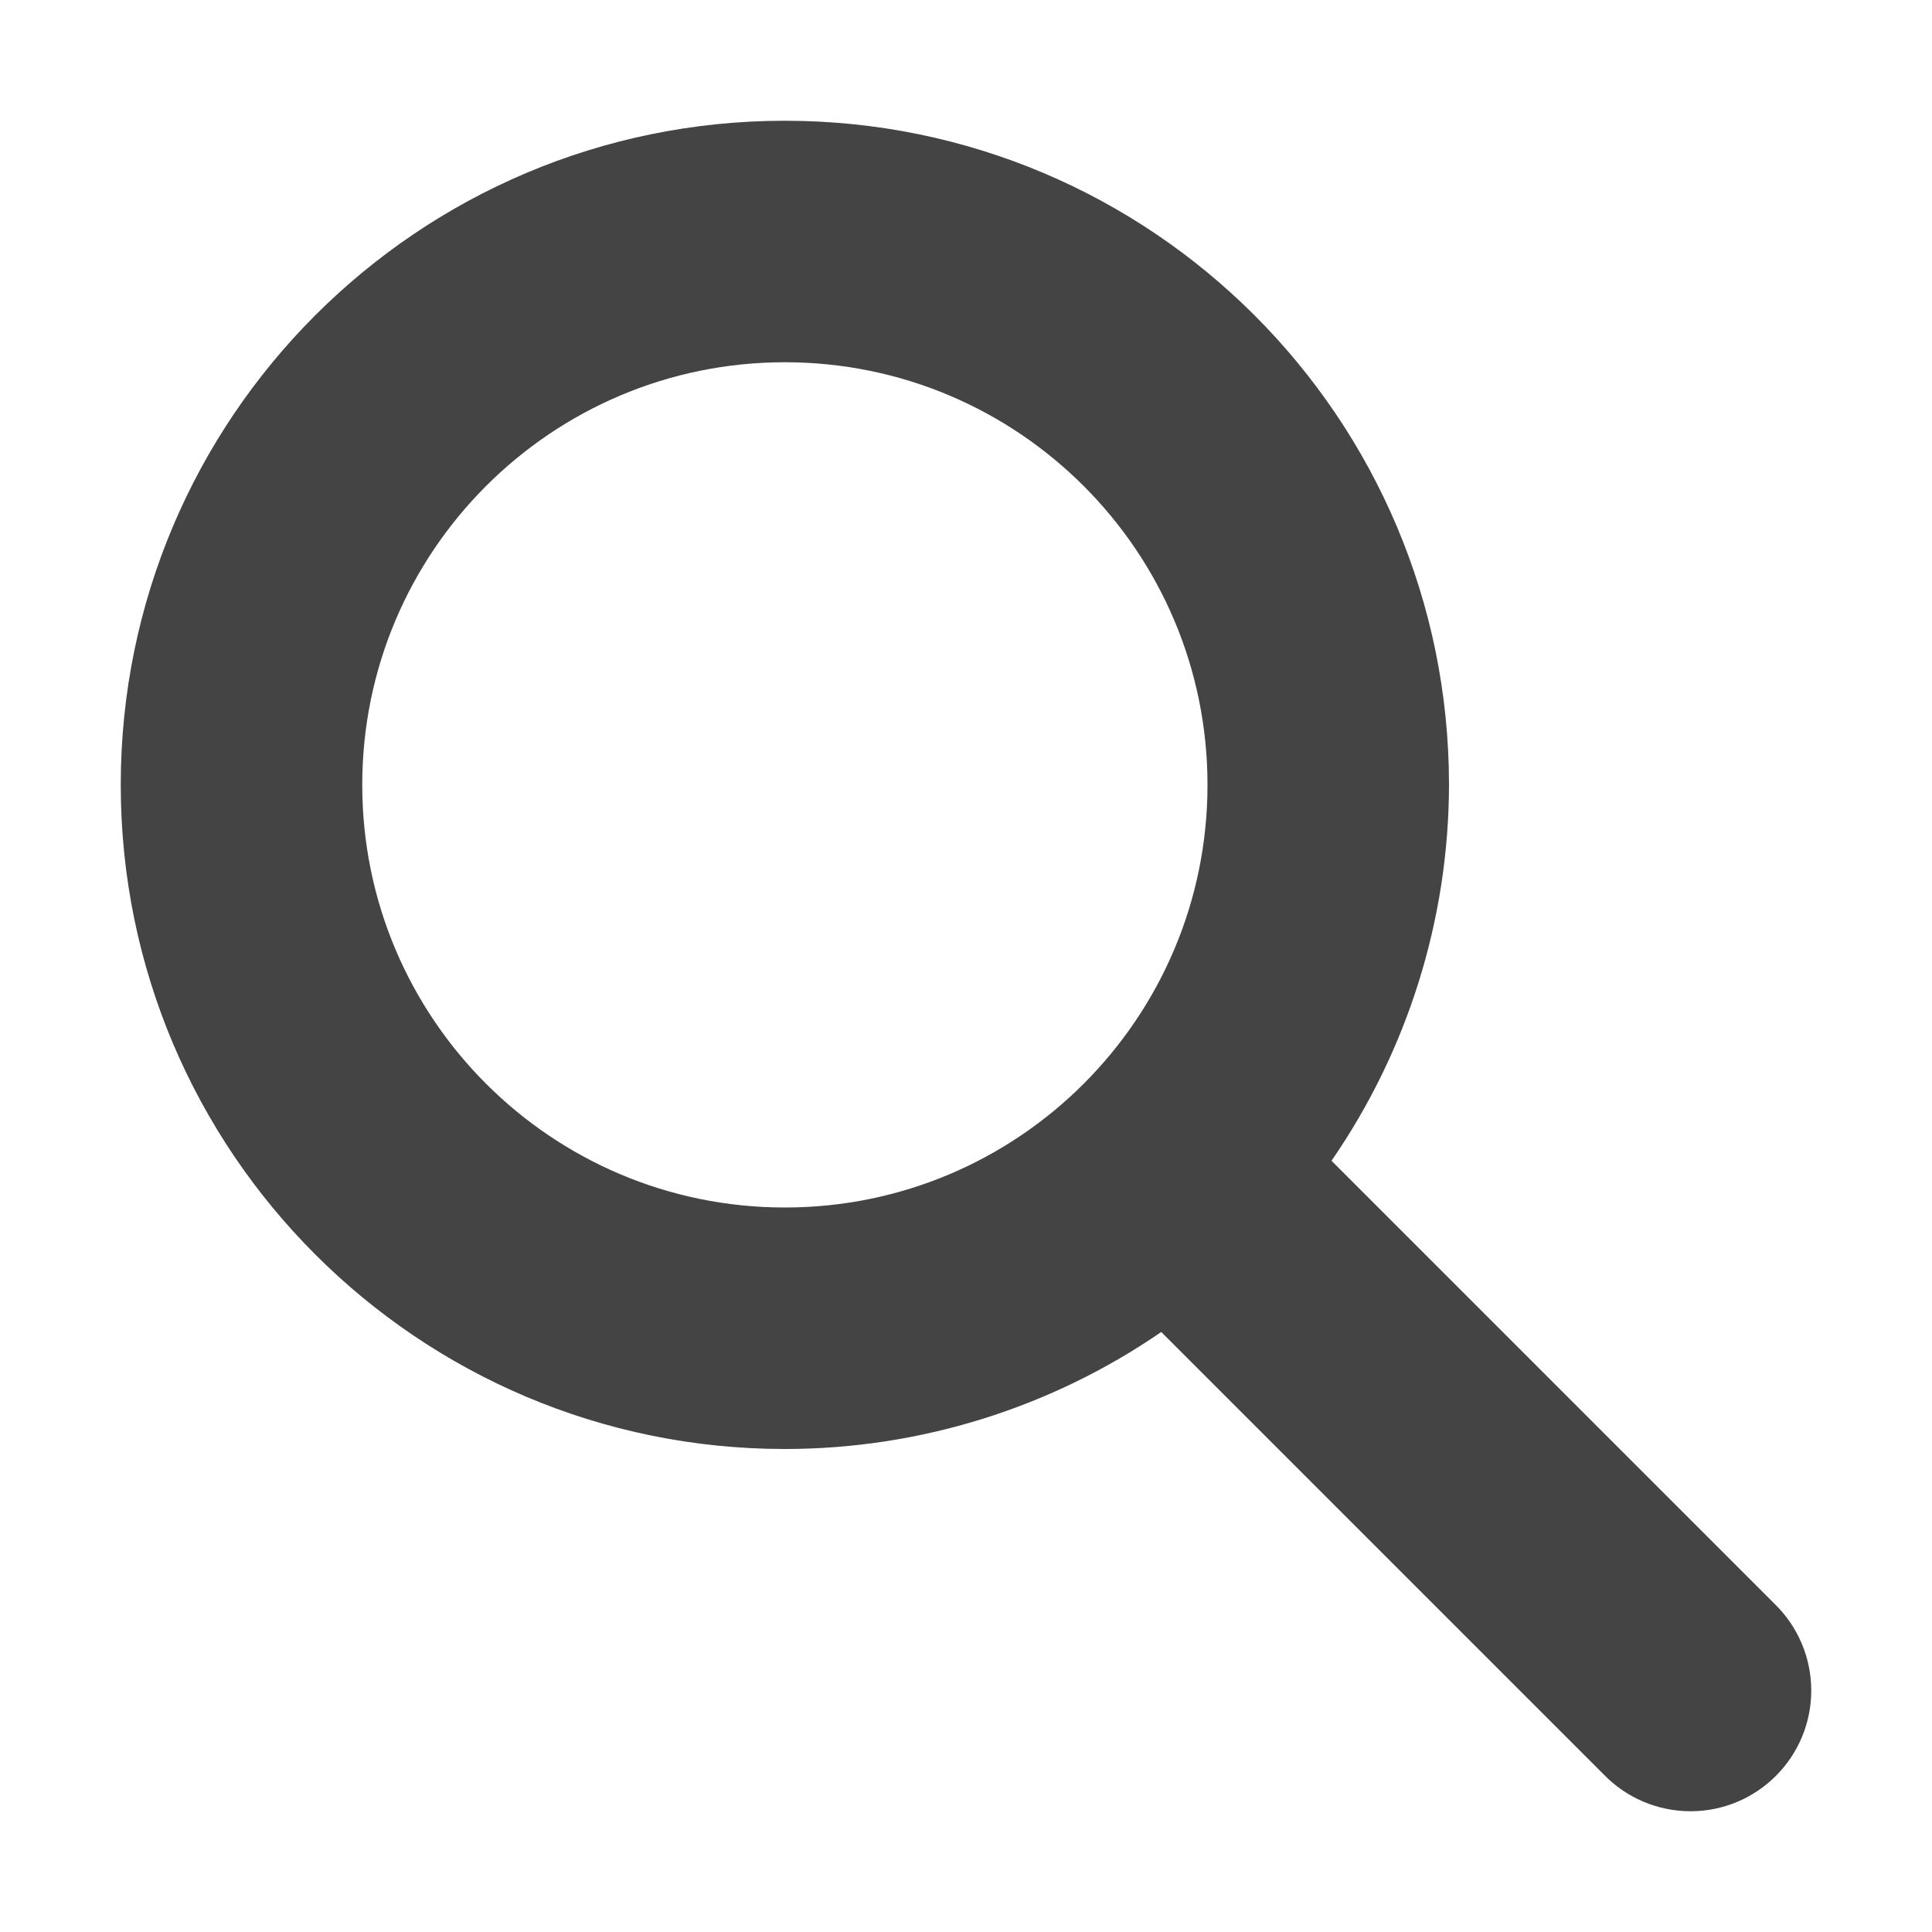
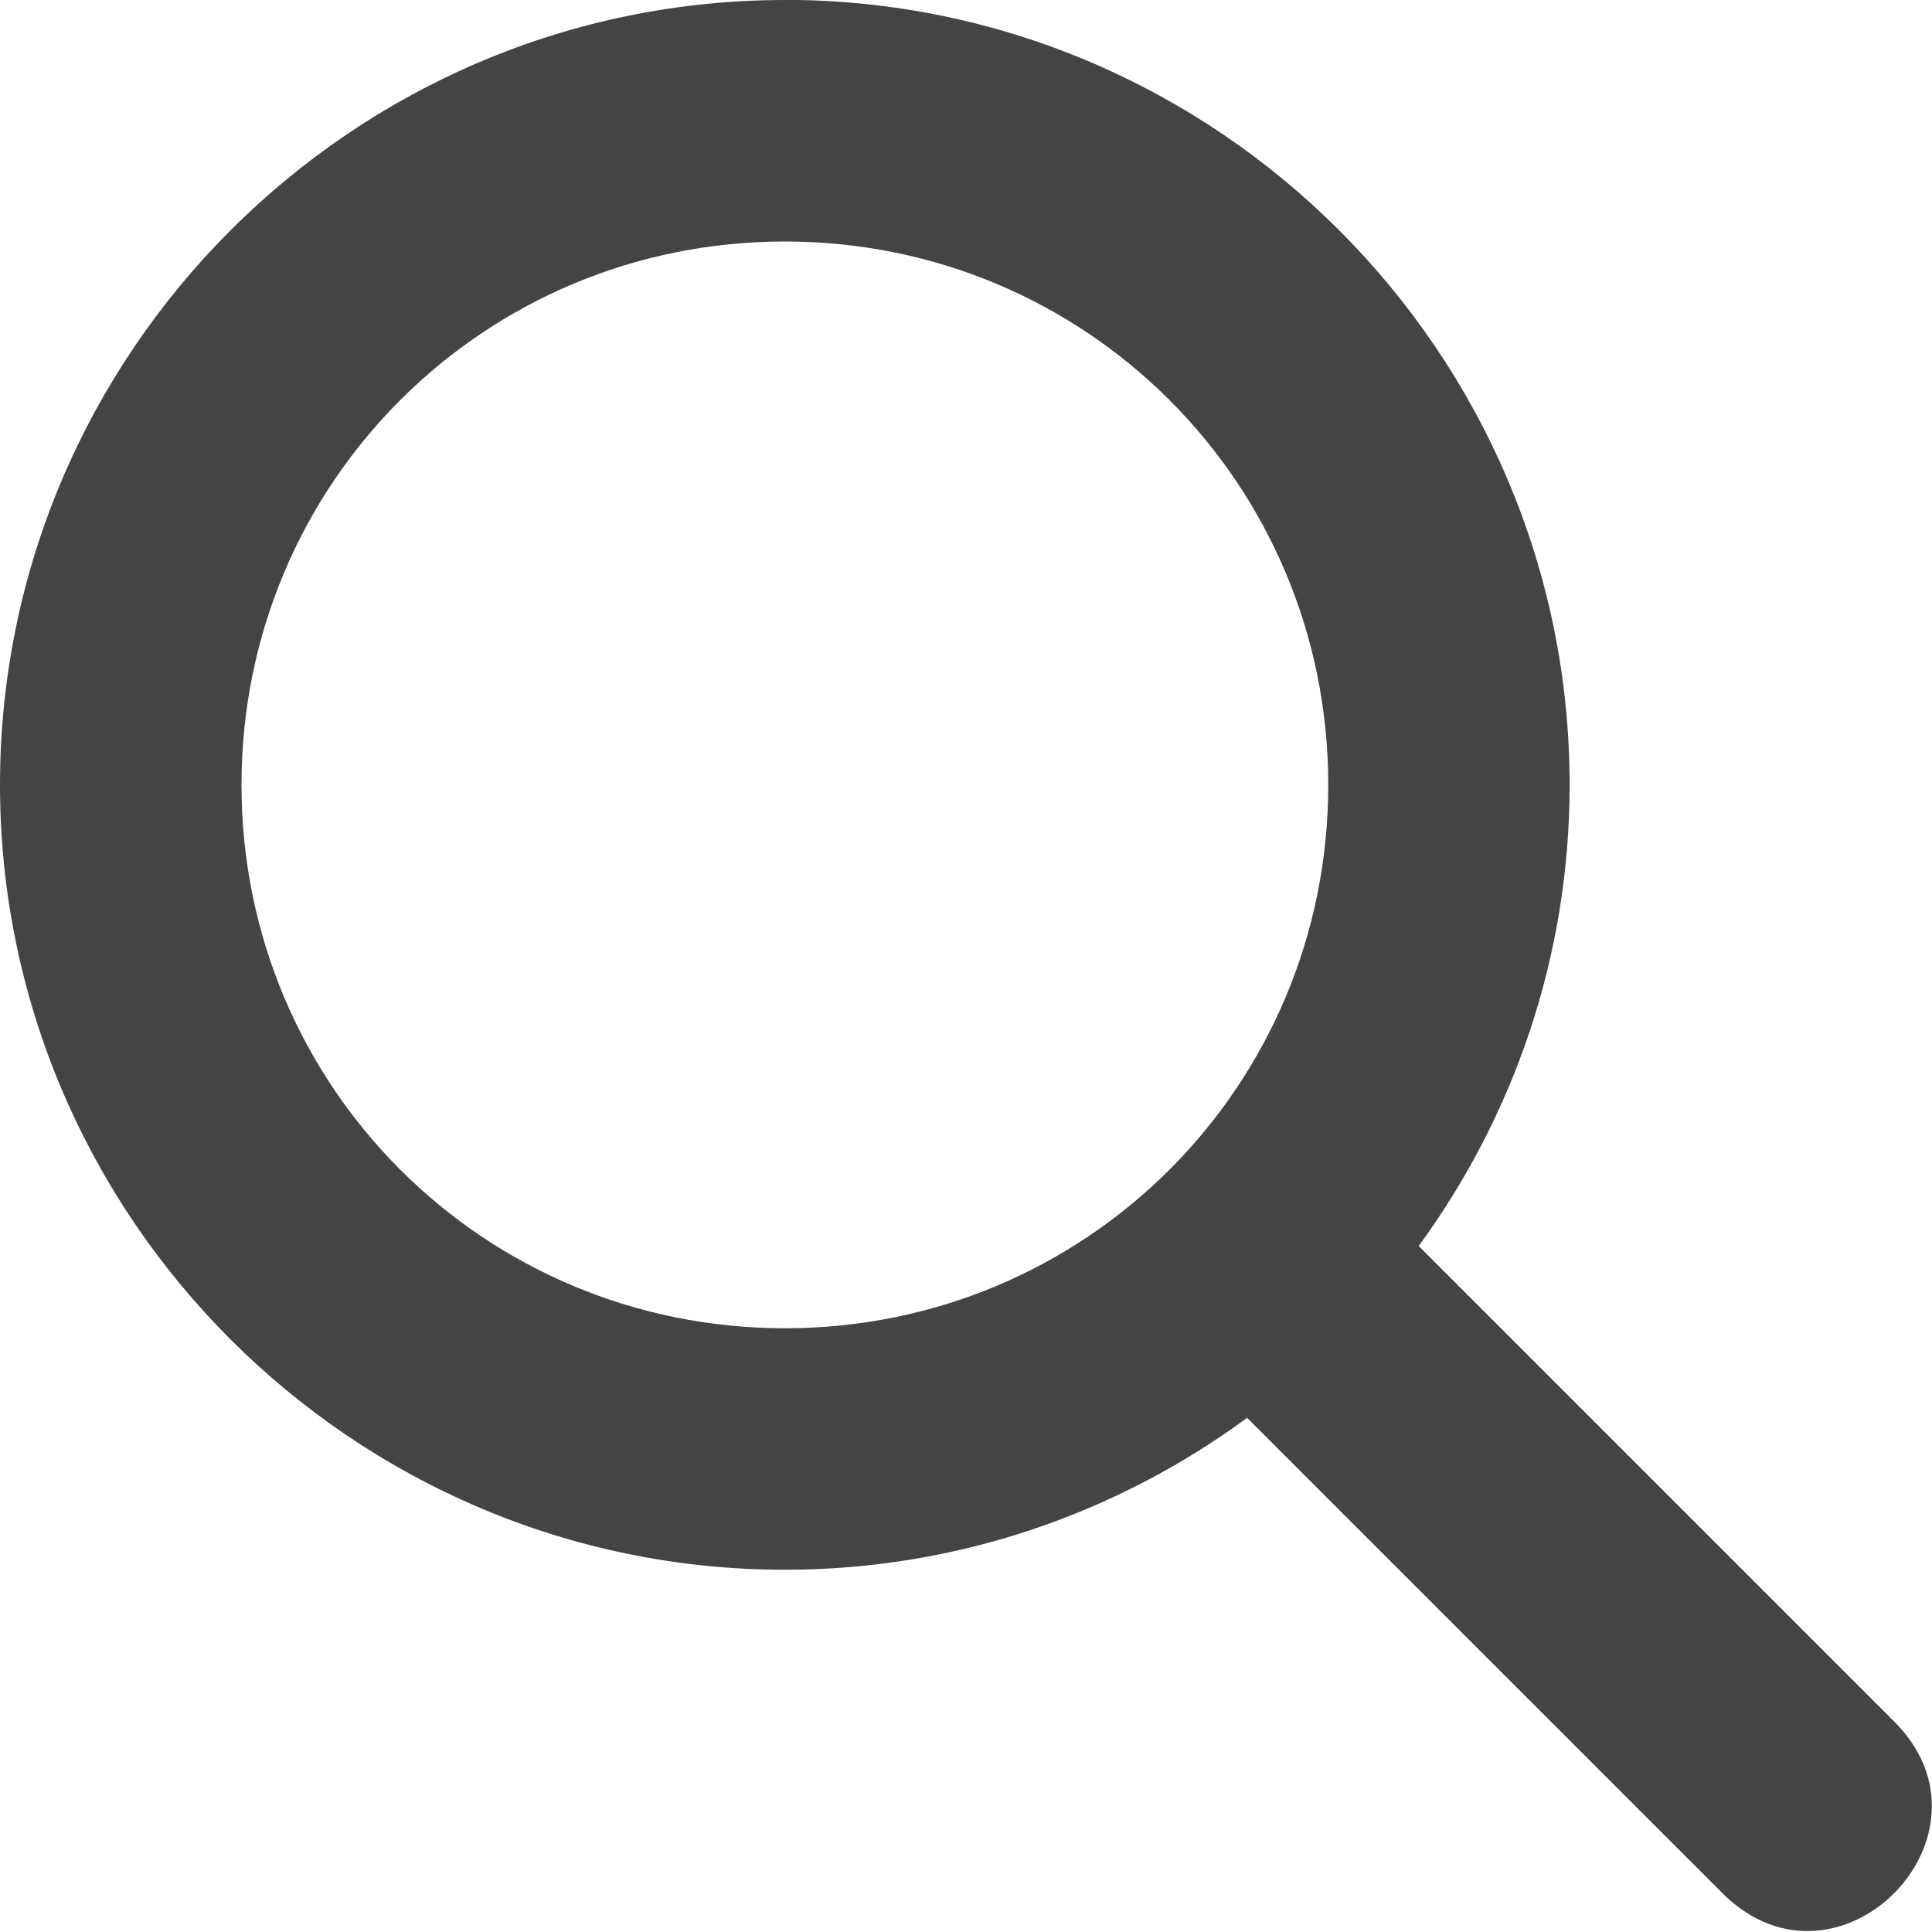
- <svg xmlns="http://www.w3.org/2000/svg" width="16" height="16">
-   <defs>
-     <style id="current-color-scheme" type="text/css">
-    .ColorScheme-Text { color:#444444; } .ColorScheme-Highlight { color:#4285f4; }
-   </style>
-   </defs>
-   <path style="fill:currentColor" class="ColorScheme-Text" d="M 6.5 1 A 5.5 5.5 0 0 0 1 6.5 A 5.5 5.5 0 0 0 6.5 12 A 5.5 5.5 0 0 0 9.617 11.031 L 13.279 14.693 A 1 1 0 0 0 14 15 A 1 1 0 0 0 15 14 A 1 1 0 0 0 14.697 13.283 L 11.027 9.613 A 5.5 5.5 0 0 0 12 6.5 A 5.5 5.5 0 0 0 6.5 1 z M 6.5 3 A 3.5 3.5 0 0 1 10 6.5 A 3.5 3.5 0 0 1 6.5 10 A 3.5 3.5 0 0 1 3 6.5 A 3.5 3.5 0 0 1 6.5 3 z" />
+ <svg xmlns="http://www.w3.org/2000/svg" height="16px" viewBox="0 0 16 16" width="16px" version="1.1" id="svg4">
+   <defs id="defs8" />
+   <path d="m 6.5 0 c -3.578 0 -6.5 2.922 -6.5 6.5 s 2.922 6.5 6.5 6.5 c 1.43 0 2.754 -0.469 3.828 -1.258 l 3.945 3.945 c 0.957 0.938 2.363 -0.5 1.406 -1.438 l -3.93 -3.93 c 0.785 -1.074 1.25 -2.395 1.25 -3.82 c 0 -3.578 -2.922 -6.5 -6.5 -6.5 z m 0 2 c 2.496 0 4.5 2.004 4.5 4.5 s -2.004 4.5 -4.5 4.5 s -4.5 -2.004 -4.5 -4.5 s 2.004 -4.5 4.5 -4.5 z m 0 0" fill="#2e3436" id="path2" style="fill:#444444;fill-opacity:1" />
</svg>
